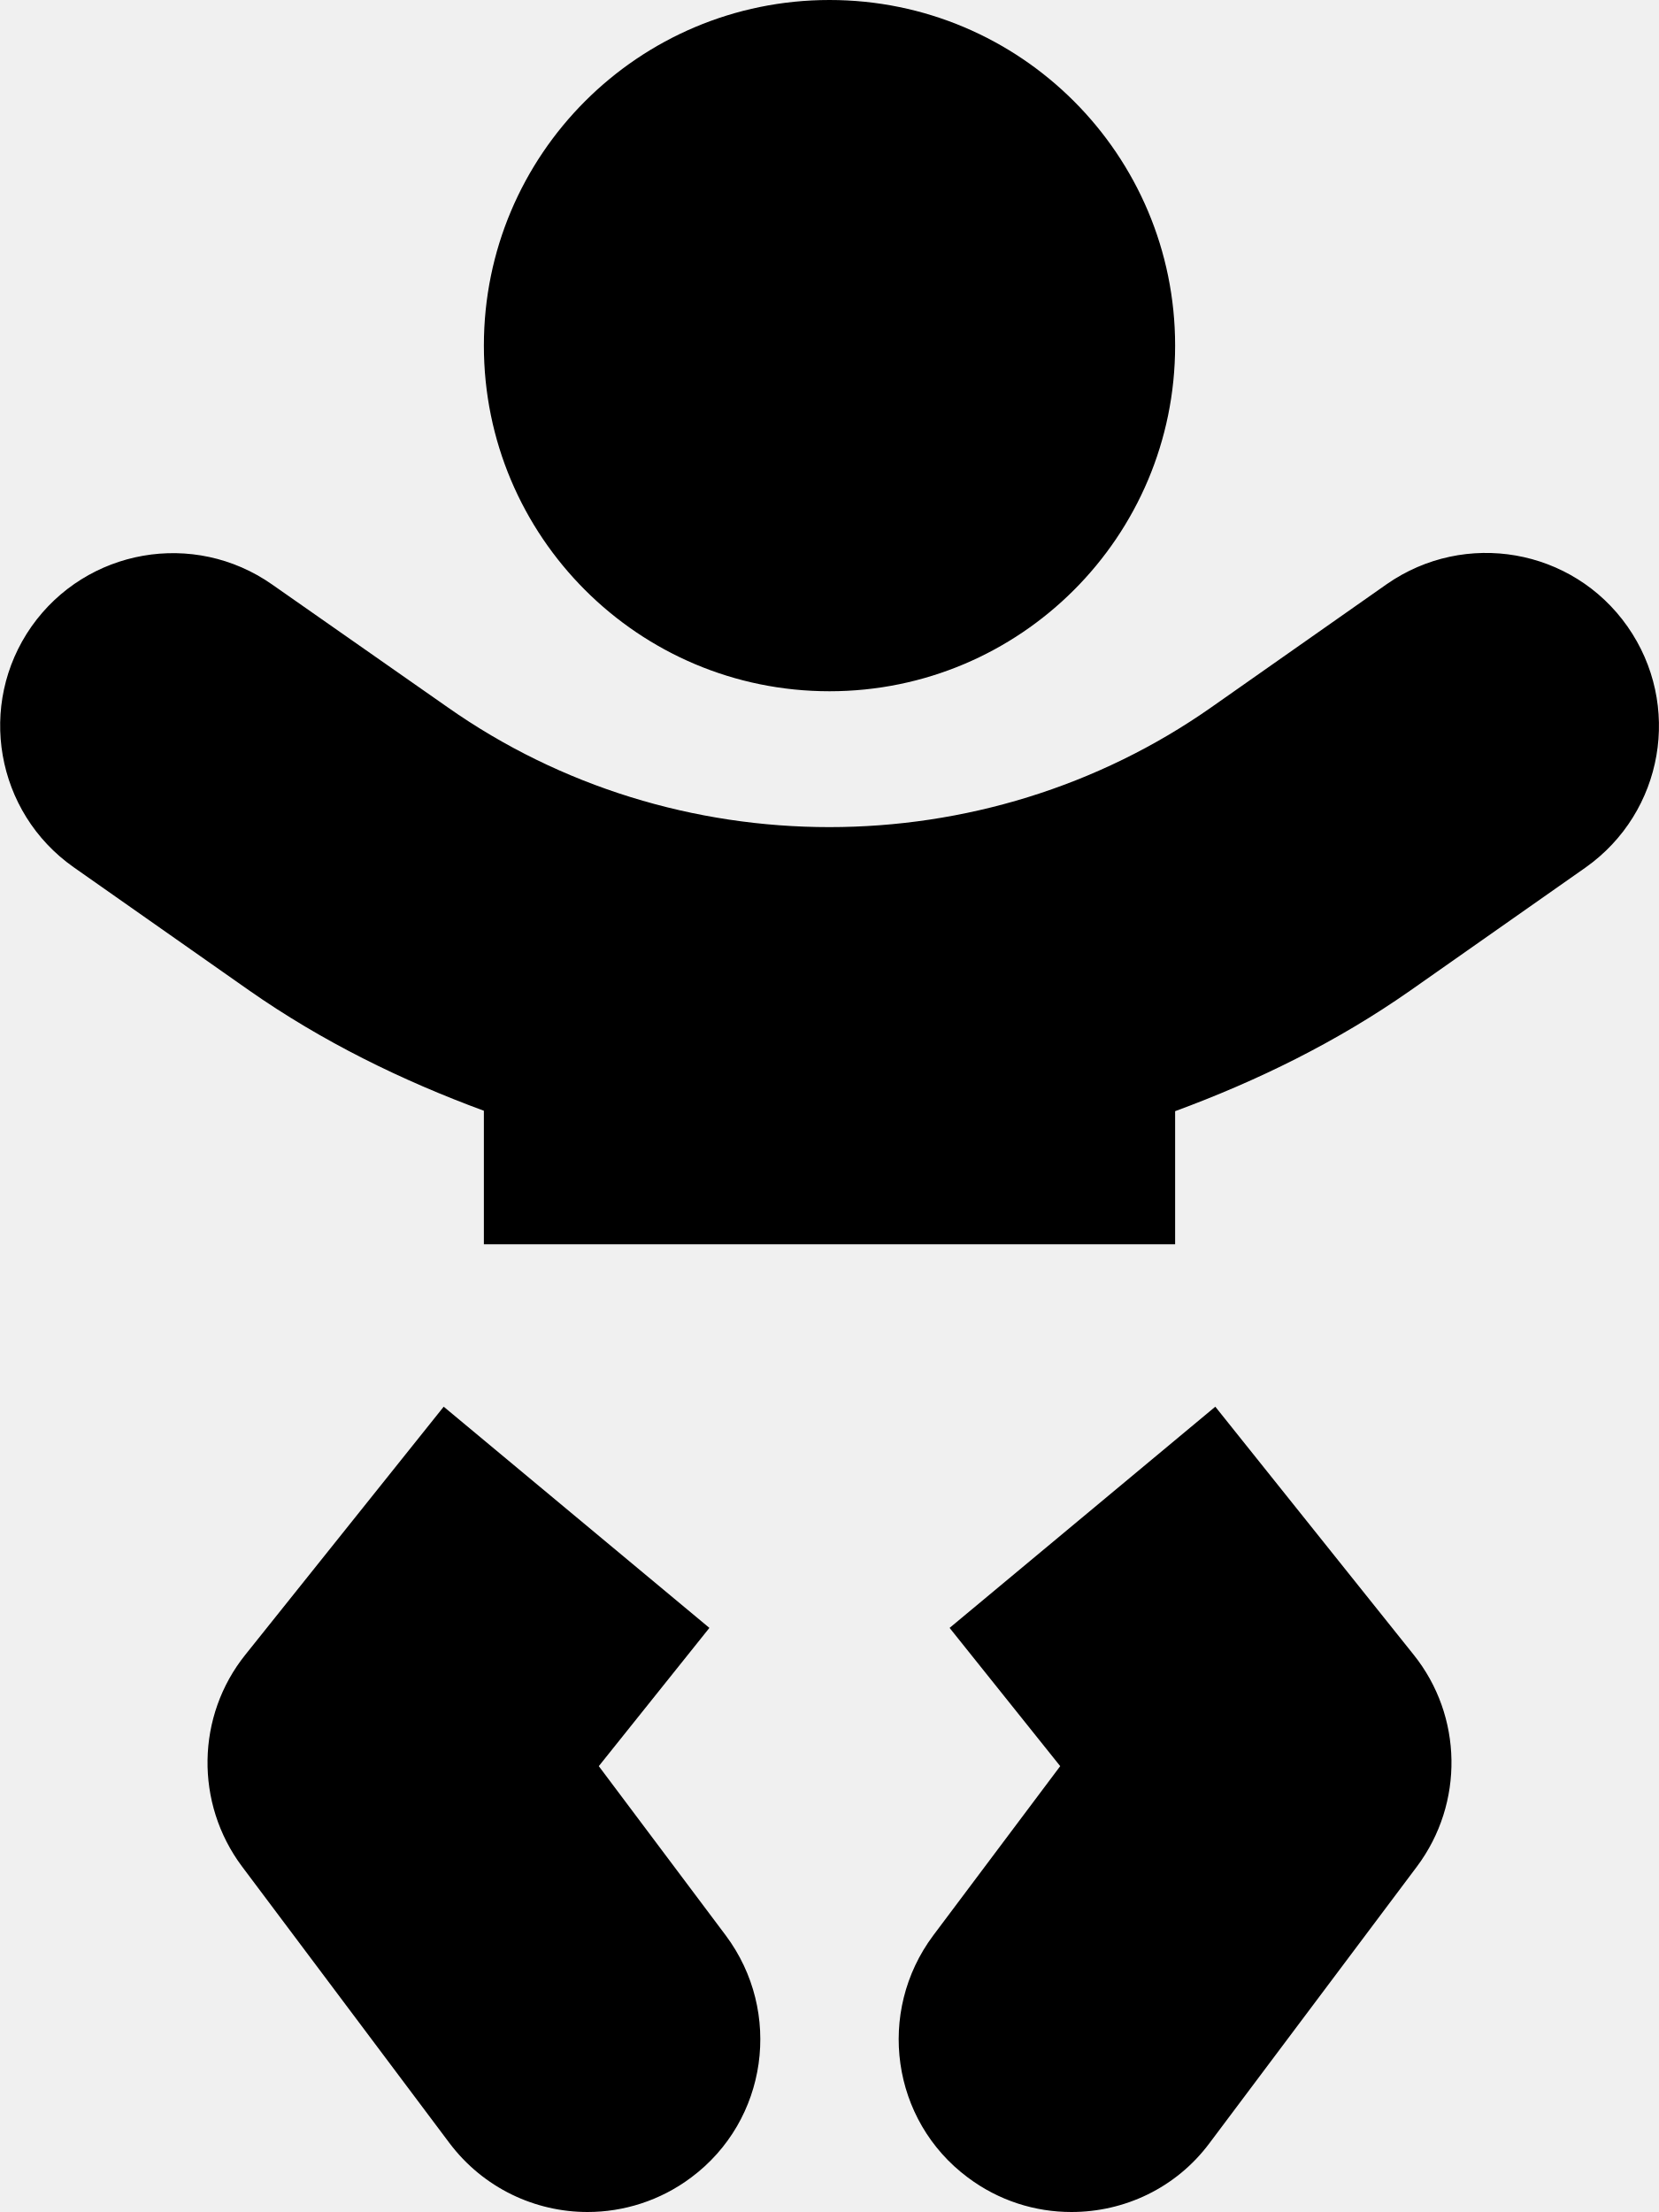
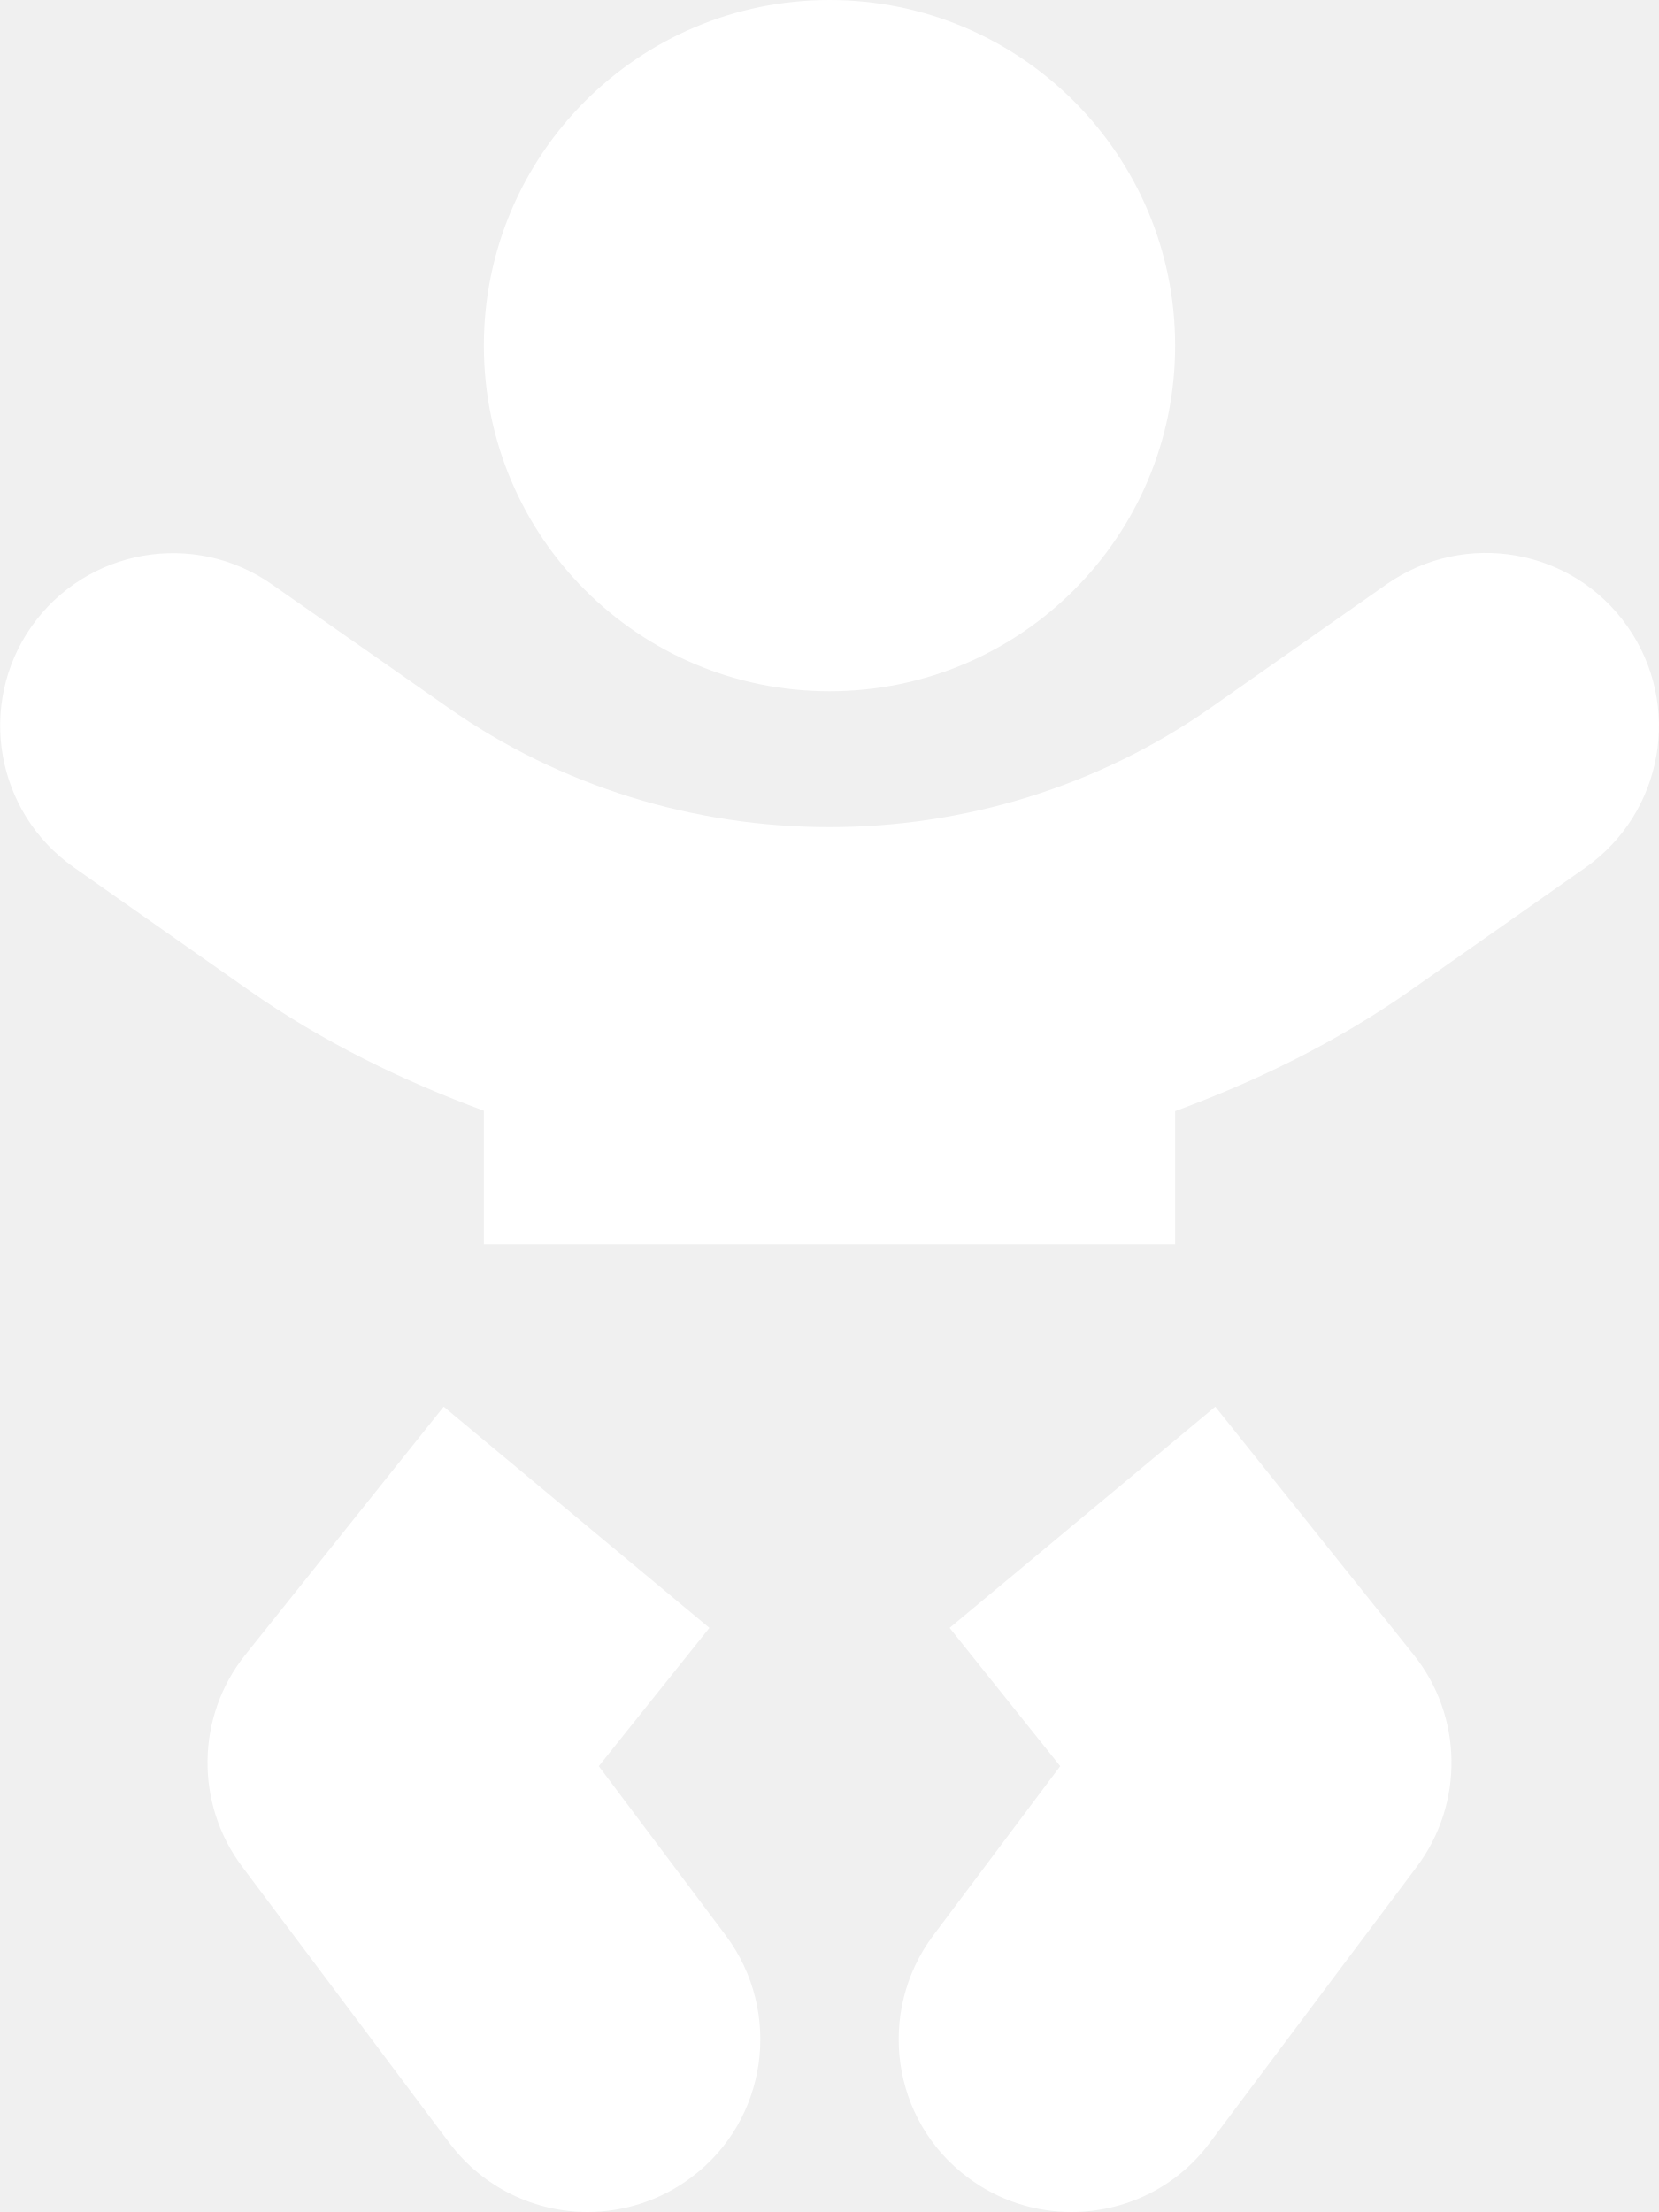
<svg xmlns="http://www.w3.org/2000/svg" aria-hidden="true" focusable="false" data-prefix="fas" data-icon="baby" class="svg-inline--fa fa-baby fa-w-12" role="img" viewBox="0 0 384 512">
-   <path fill="currentColor" d="M192 160c44.2 0 80-35.8 80-80S236.2 0 192 0s-80 35.8-80 80 35.8 80 80 80zm-53.4 248.8l25.6-32-61.5-51.2L56.8 383c-11.4 14.2-11.7 34.4-.8 49l48 64c7.9 10.5 19.9 16 32 16 8.3 0 16.8-2.6 24-8 17.7-13.2 21.2-38.3 8-56l-29.4-39.2zm142.7-83.2l-61.5 51.2 25.6 32L216 448c-13.2 17.7-9.7 42.8 8 56 7.2 5.4 15.6 8 24 8 12.2 0 24.2-5.5 32-16l48-64c10.9-14.6 10.6-34.8-.8-49l-45.9-57.4zM376.7 145c-12.7-18.1-37.6-22.4-55.7-9.8l-40.6 28.5c-52.7 37-124.2 37-176.8 0L63 135.3C44.9 122.6 20 127 7.3 145-5.4 163.1-1 188 17 200.7l40.6 28.5c17 11.9 35.4 20.9 54.4 27.9V288h160v-30.8c19-7 37.4-16 54.4-27.9l40.6-28.5c18.1-12.8 22.4-37.7 9.7-55.8z" />
+   <path fill="#fff" d="M192 160c44.2 0 80-35.8 80-80S236.2 0 192 0s-80 35.8-80 80 35.8 80 80 80zm-53.4 248.8l25.6-32-61.5-51.2L56.8 383c-11.4 14.2-11.7 34.4-.8 49l48 64c7.9 10.5 19.9 16 32 16 8.3 0 16.8-2.6 24-8 17.7-13.2 21.2-38.3 8-56l-29.4-39.2zm142.7-83.2l-61.5 51.2 25.6 32L216 448c-13.2 17.7-9.7 42.8 8 56 7.2 5.4 15.6 8 24 8 12.2 0 24.2-5.5 32-16l48-64c10.9-14.6 10.6-34.8-.8-49l-45.9-57.4zM376.7 145c-12.7-18.1-37.6-22.4-55.7-9.8l-40.6 28.5c-52.7 37-124.2 37-176.8 0L63 135.3C44.9 122.6 20 127 7.3 145-5.4 163.1-1 188 17 200.7l40.6 28.5c17 11.9 35.4 20.9 54.4 27.9V288h160v-30.8c19-7 37.4-16 54.4-27.9l40.6-28.5c18.1-12.8 22.4-37.7 9.7-55.8z" />
</svg>
